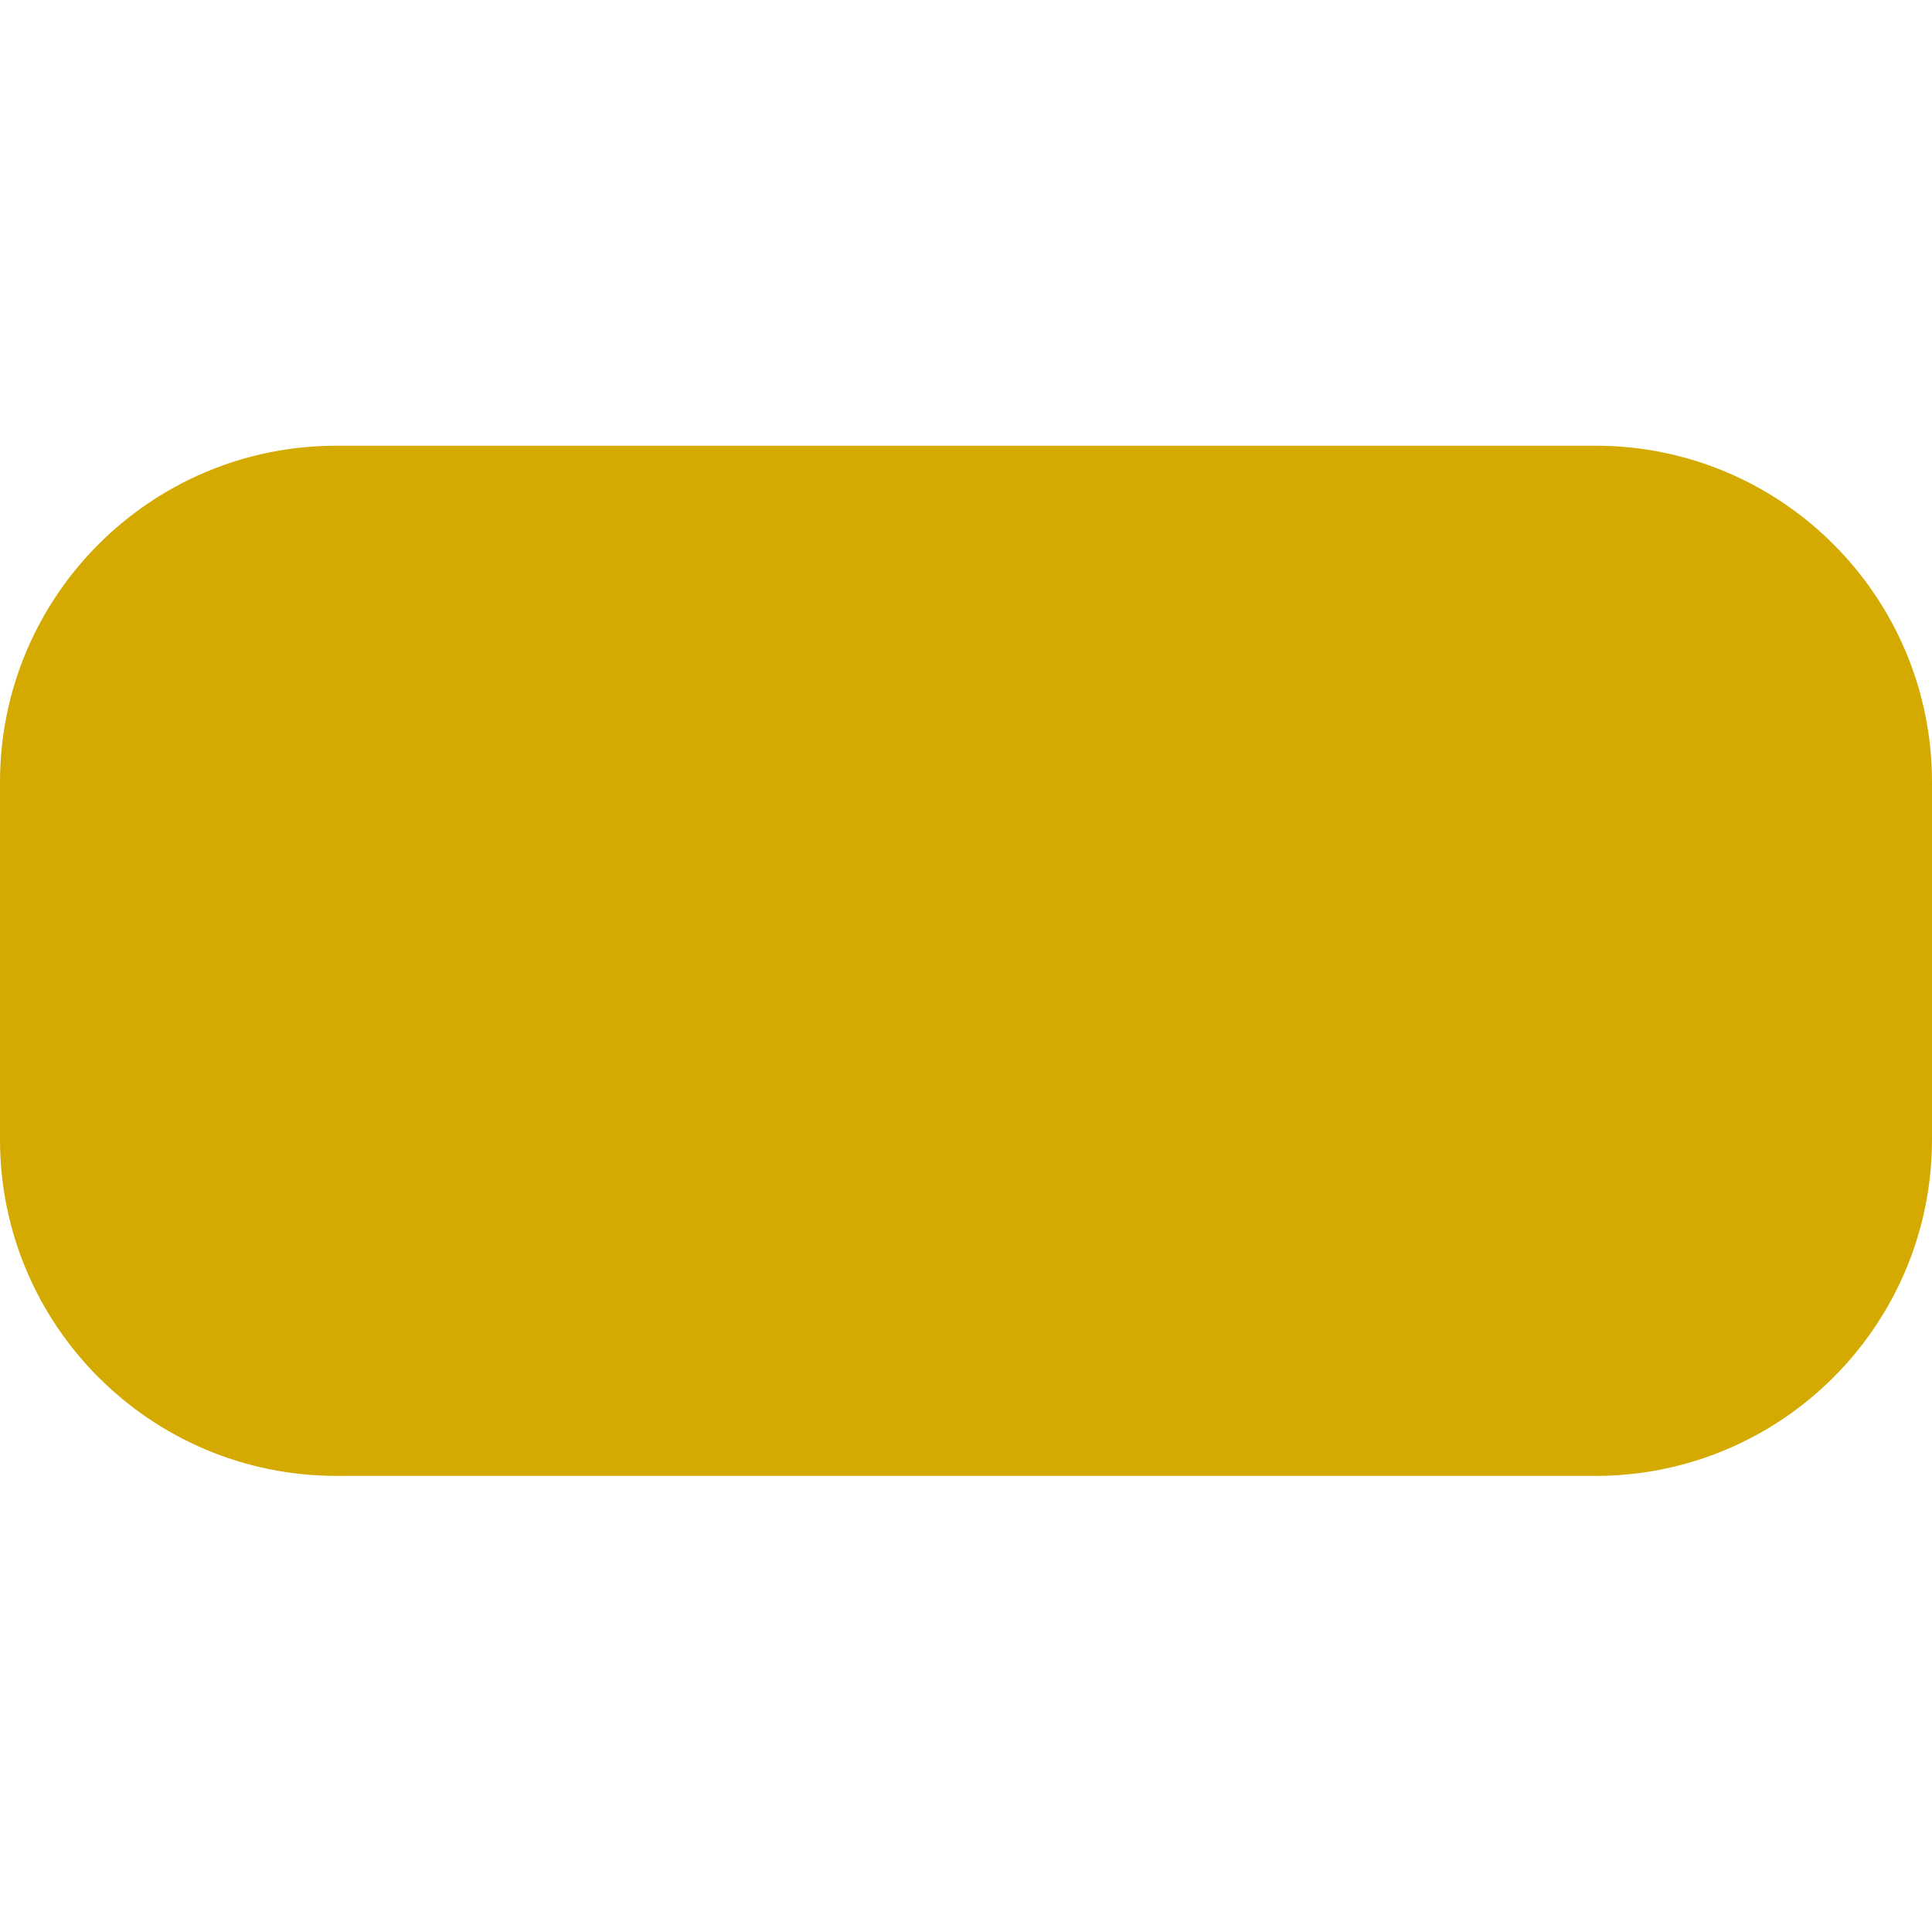
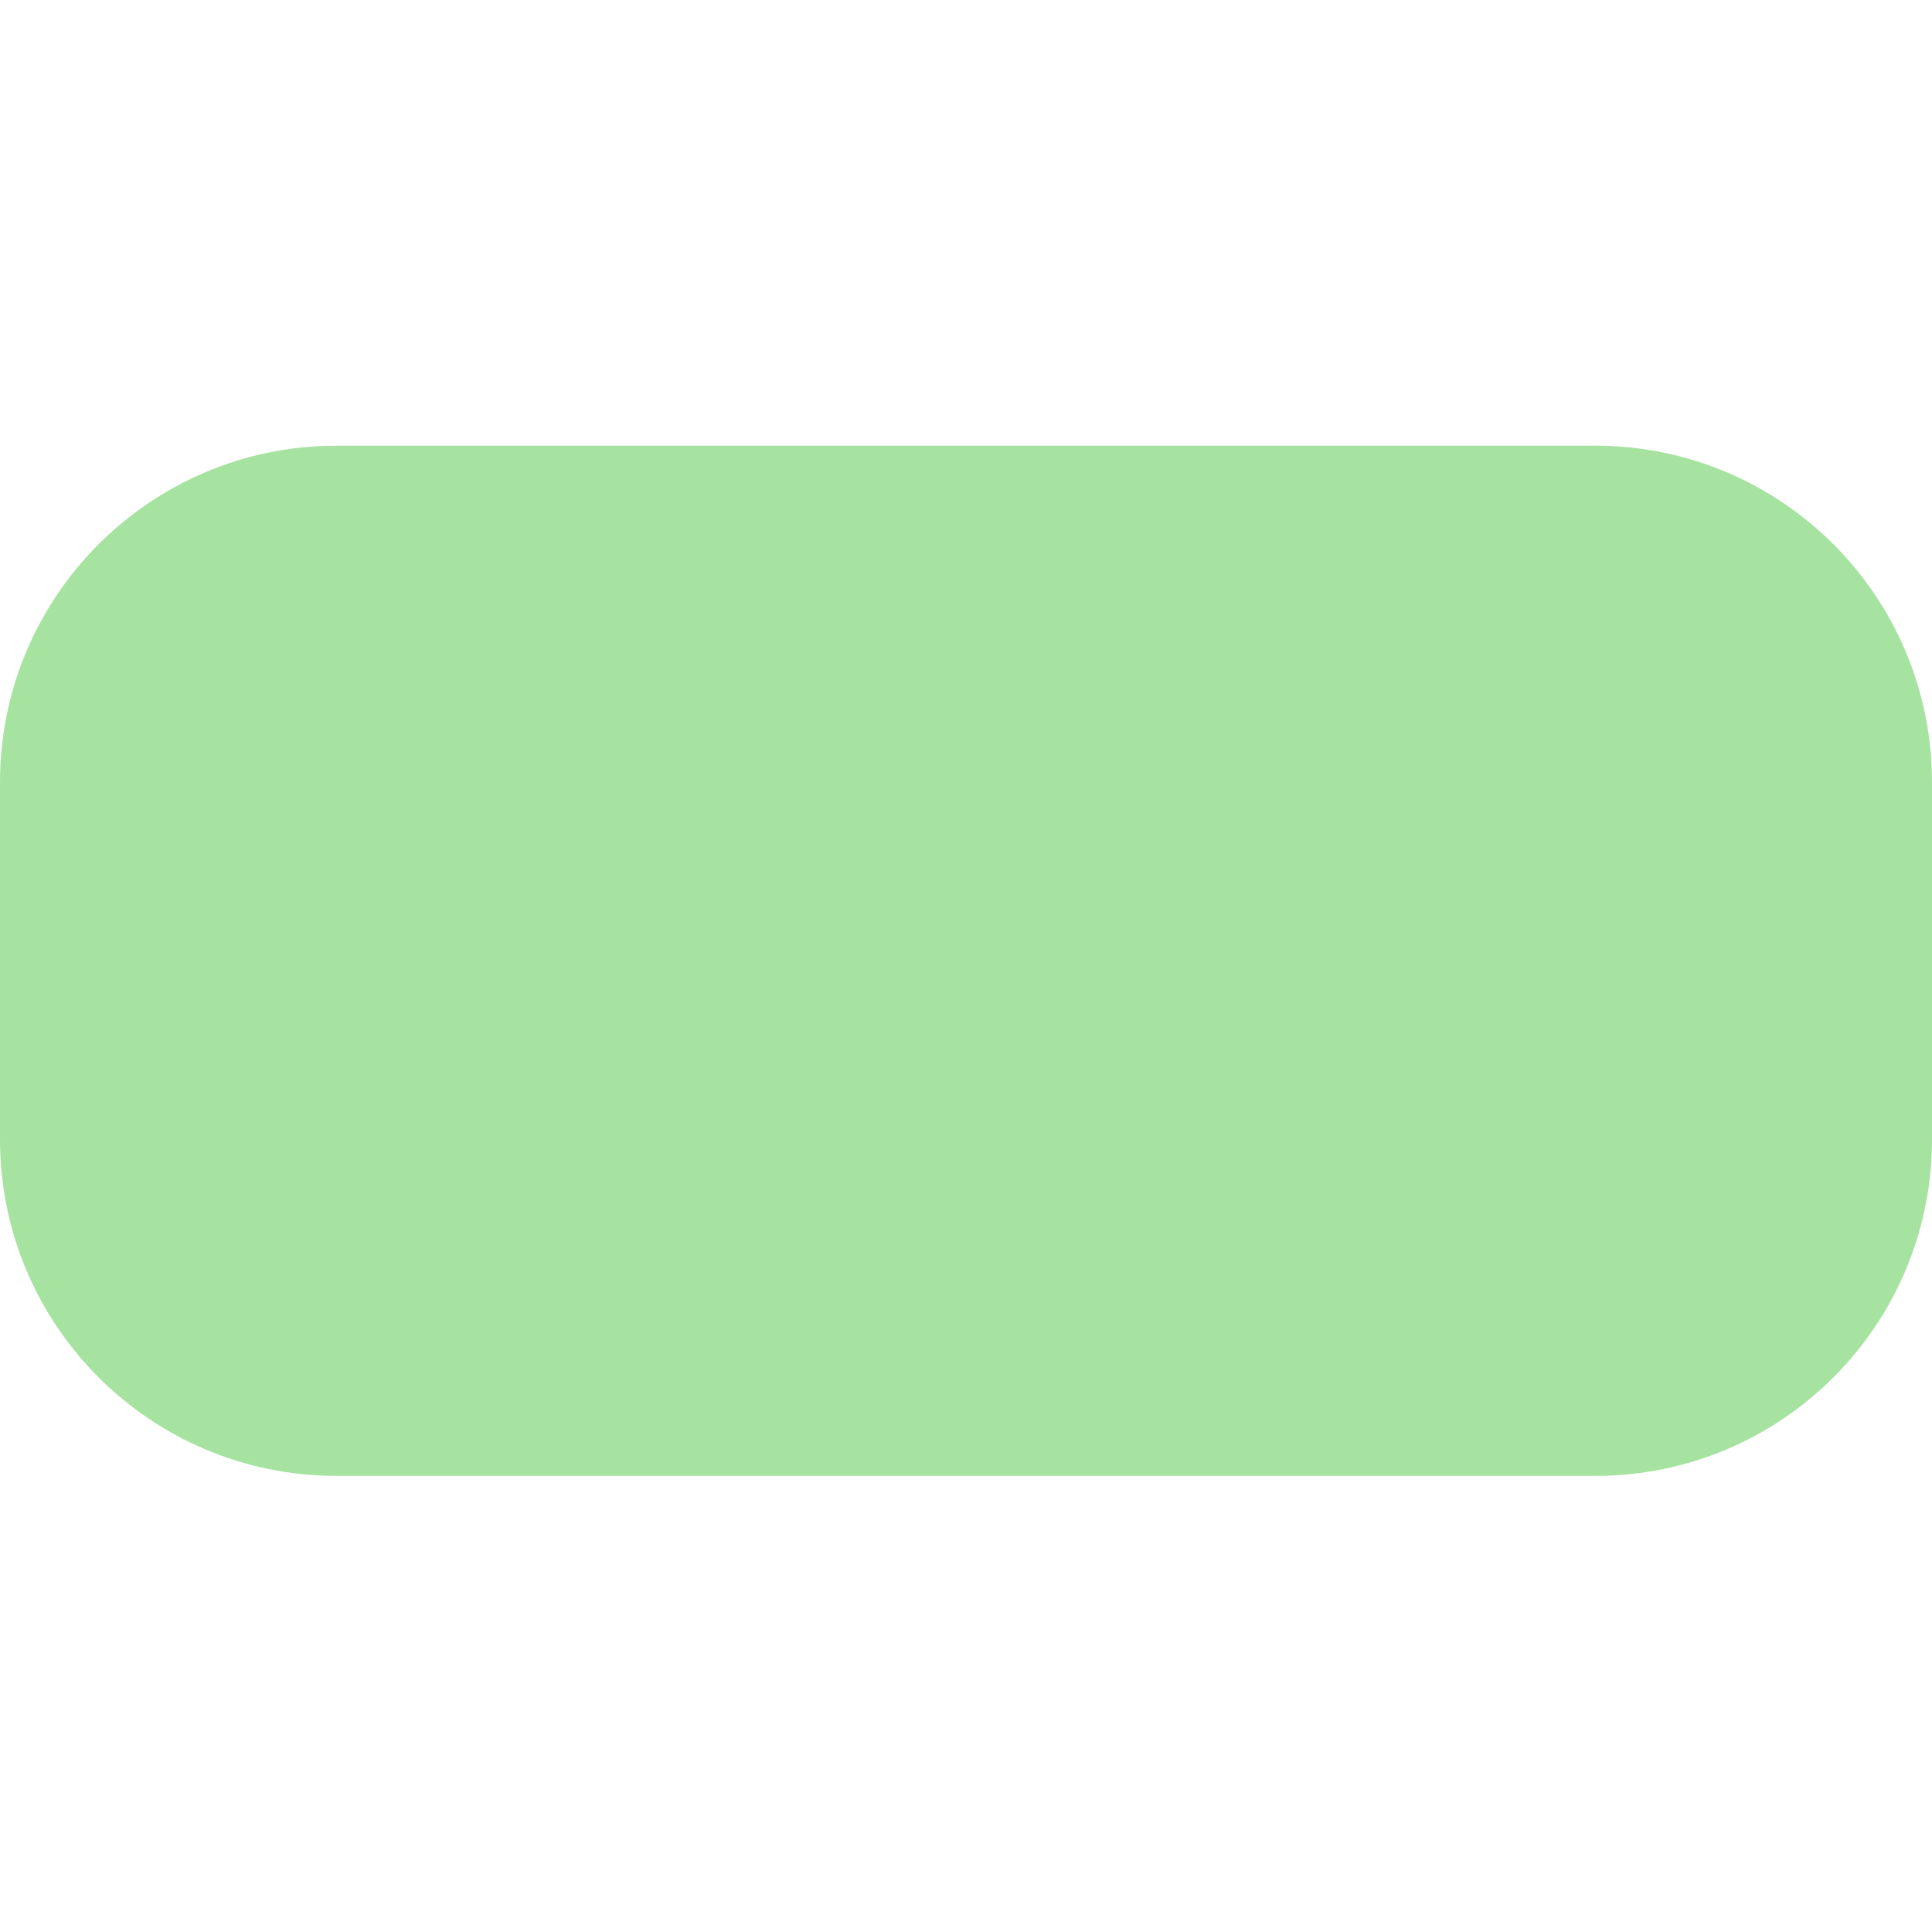
<svg xmlns="http://www.w3.org/2000/svg" width="26" height="26" viewBox="0 0 6.879 6.879" version="1.1" id="svg1">
  <defs id="defs1" />
  <g id="layer1">
-     <rect style="fill:#d4aa00;fill-opacity:1;stroke:none;stroke-width:1.52;stroke-dasharray:none;stroke-opacity:1;paint-order:fill markers stroke" id="rect14" width="6.879" height="3.668" x="-1.6799928e-10" y="1.587" rx="1.198" />
+     <rect style="fill:#a6e3a1;fill-opacity:1;stroke:none;stroke-width:1.52;stroke-dasharray:none;stroke-opacity:1;paint-order:fill markers stroke" id="rect14" width="6.879" height="3.668" x="-1.6799928e-10" y="1.587" rx="1.198" />
  </g>
</svg>
